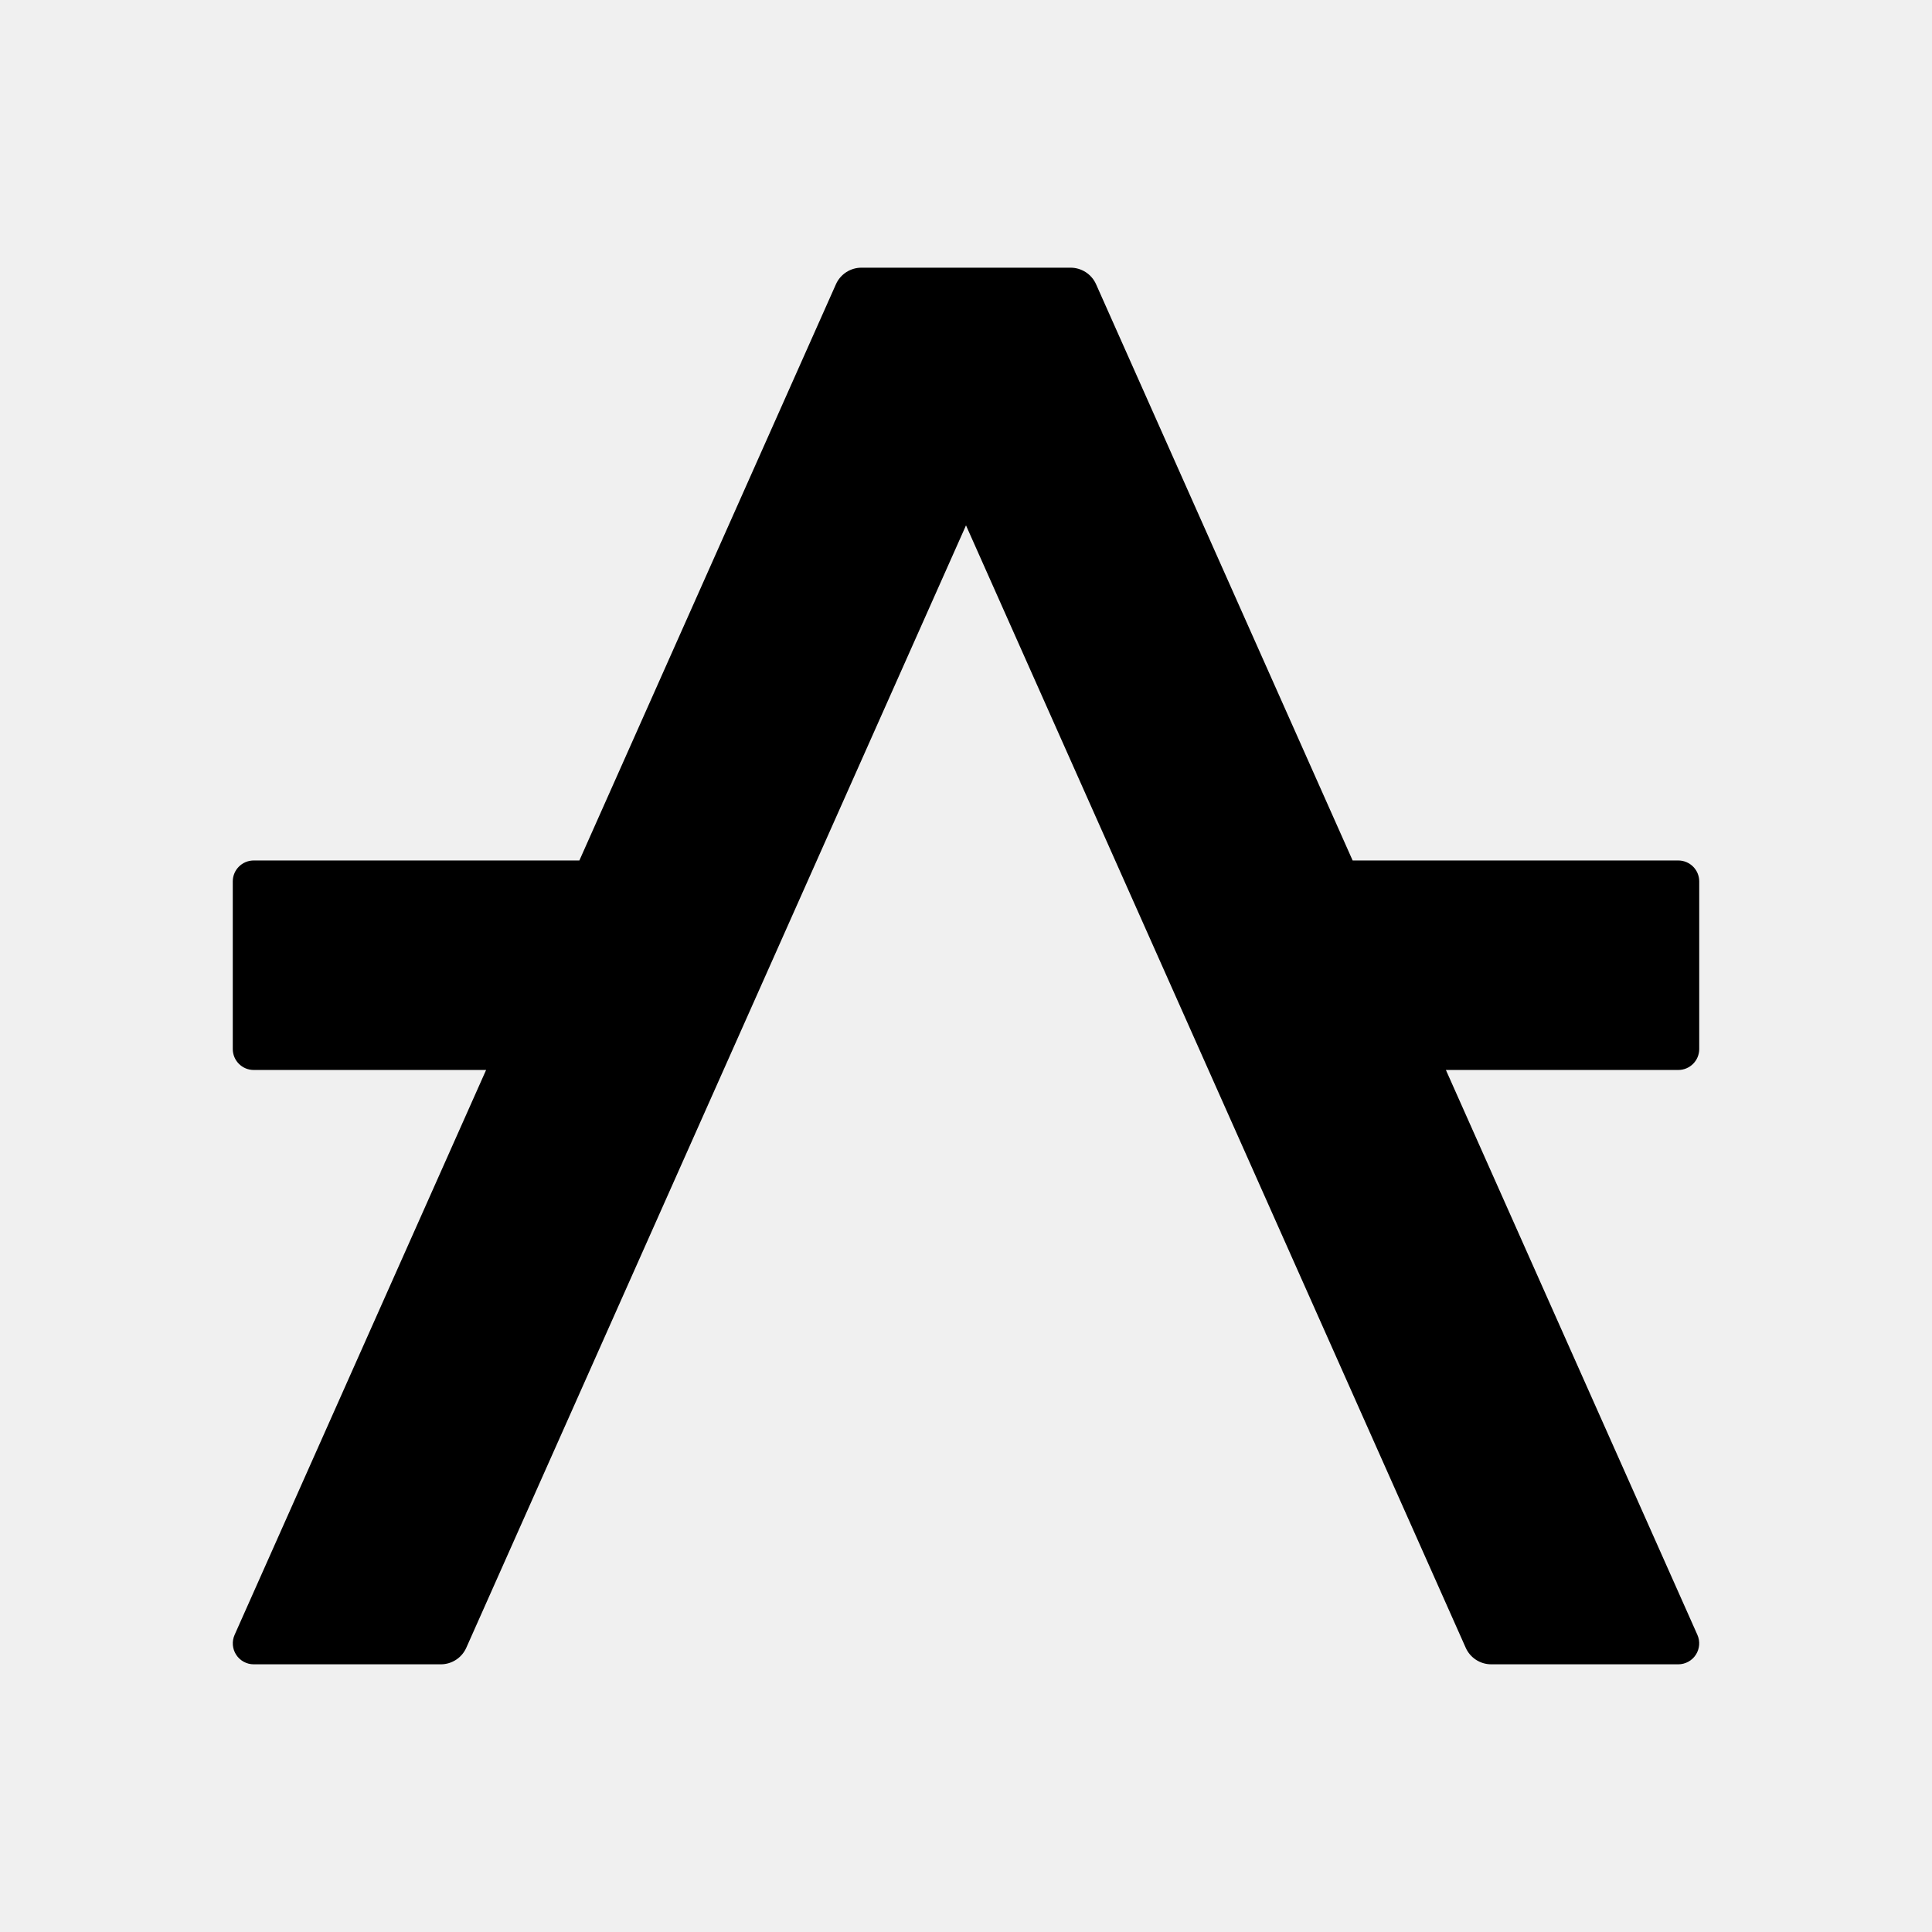
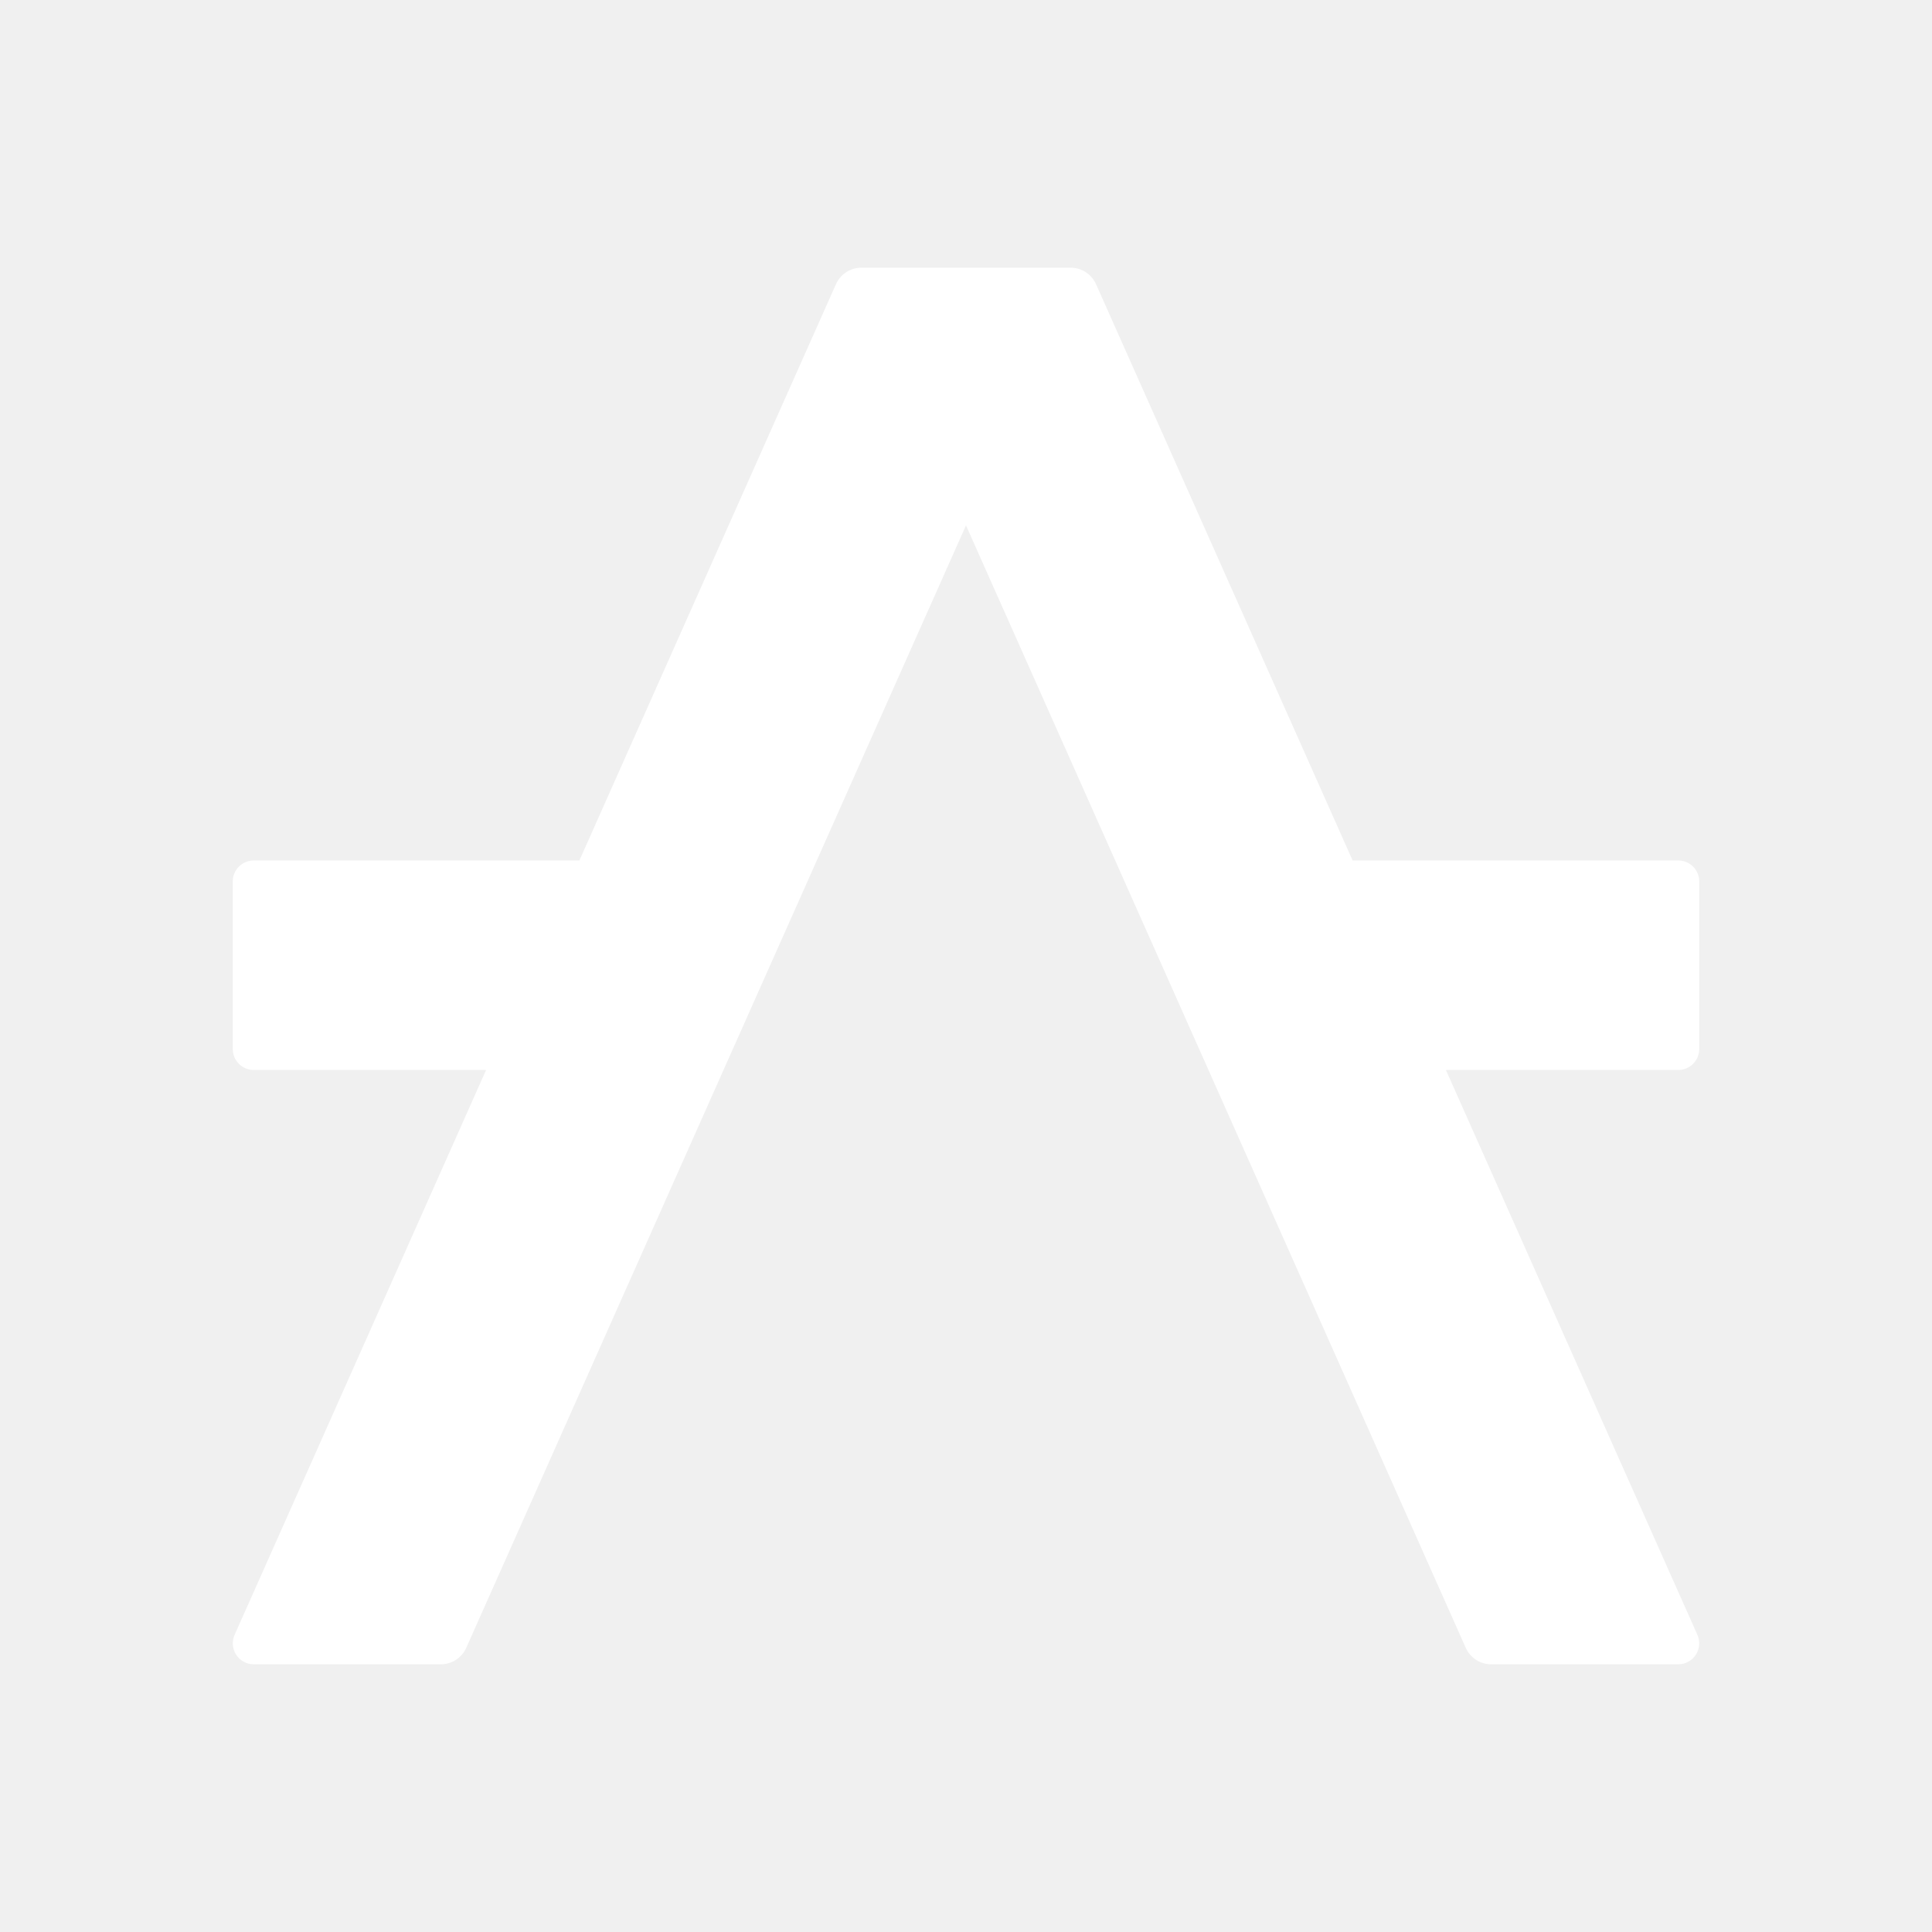
- <svg xmlns="http://www.w3.org/2000/svg" width="24" height="24" data-name="logotype+brandmark" viewBox="0 0 415 400">
-   <path d="M310.584 222.334H360.5a4.5 4.5 0 0 0 4.5-4.5v-36a4.5 4.5 0 0 0-4.5-4.5h-69.95L235.44 53.56a6 6 0 0 0-5.48-3.56h-44.92a6 6 0 0 0-5.48 3.56l-55.108 123.774H54.5a4.5 4.5 0 0 0-4.5 4.5v36a4.5 4.5 0 0 0 4.5 4.5h49.916L50.395 343.67a4.5 4.5 0 0 0 4.11 6.331H94.68a6 6 0 0 0 5.482-3.56L207.5 105.352 314.84 346.44a6 6 0 0 0 5.48 3.56h40.175a4.5 4.5 0 0 0 4.11-6.33Z" />
+ <svg xmlns="http://www.w3.org/2000/svg" width="24" height="24" viewBox="0 0 415 400">
+   <defs>
+     <style>.cls-1{fill:#fff;}</style>
+   </defs>
+   <path class="cls-1" d="M310.584,222.334H360.5a4.5,4.5,0,0,0,4.5-4.5v-36a4.5,4.5,0,0,0-4.5-4.5H290.549L235.44,53.56A6,6,0,0,0,229.959,50H185.041a6,6,0,0,0-5.481,3.56l-55.107,123.775H54.5a4.5,4.5,0,0,0-4.5,4.5v36a4.5,4.5,0,0,0,4.5,4.5h49.916L50.395,343.669A4.5,4.5,0,0,0,54.506,350H94.679a6,6,0,0,0,5.482-3.56L207.5,105.352,314.839,346.44A6,6,0,0,0,320.321,350h40.174a4.5,4.5,0,0,0,4.111-6.33Z" />
</svg>
